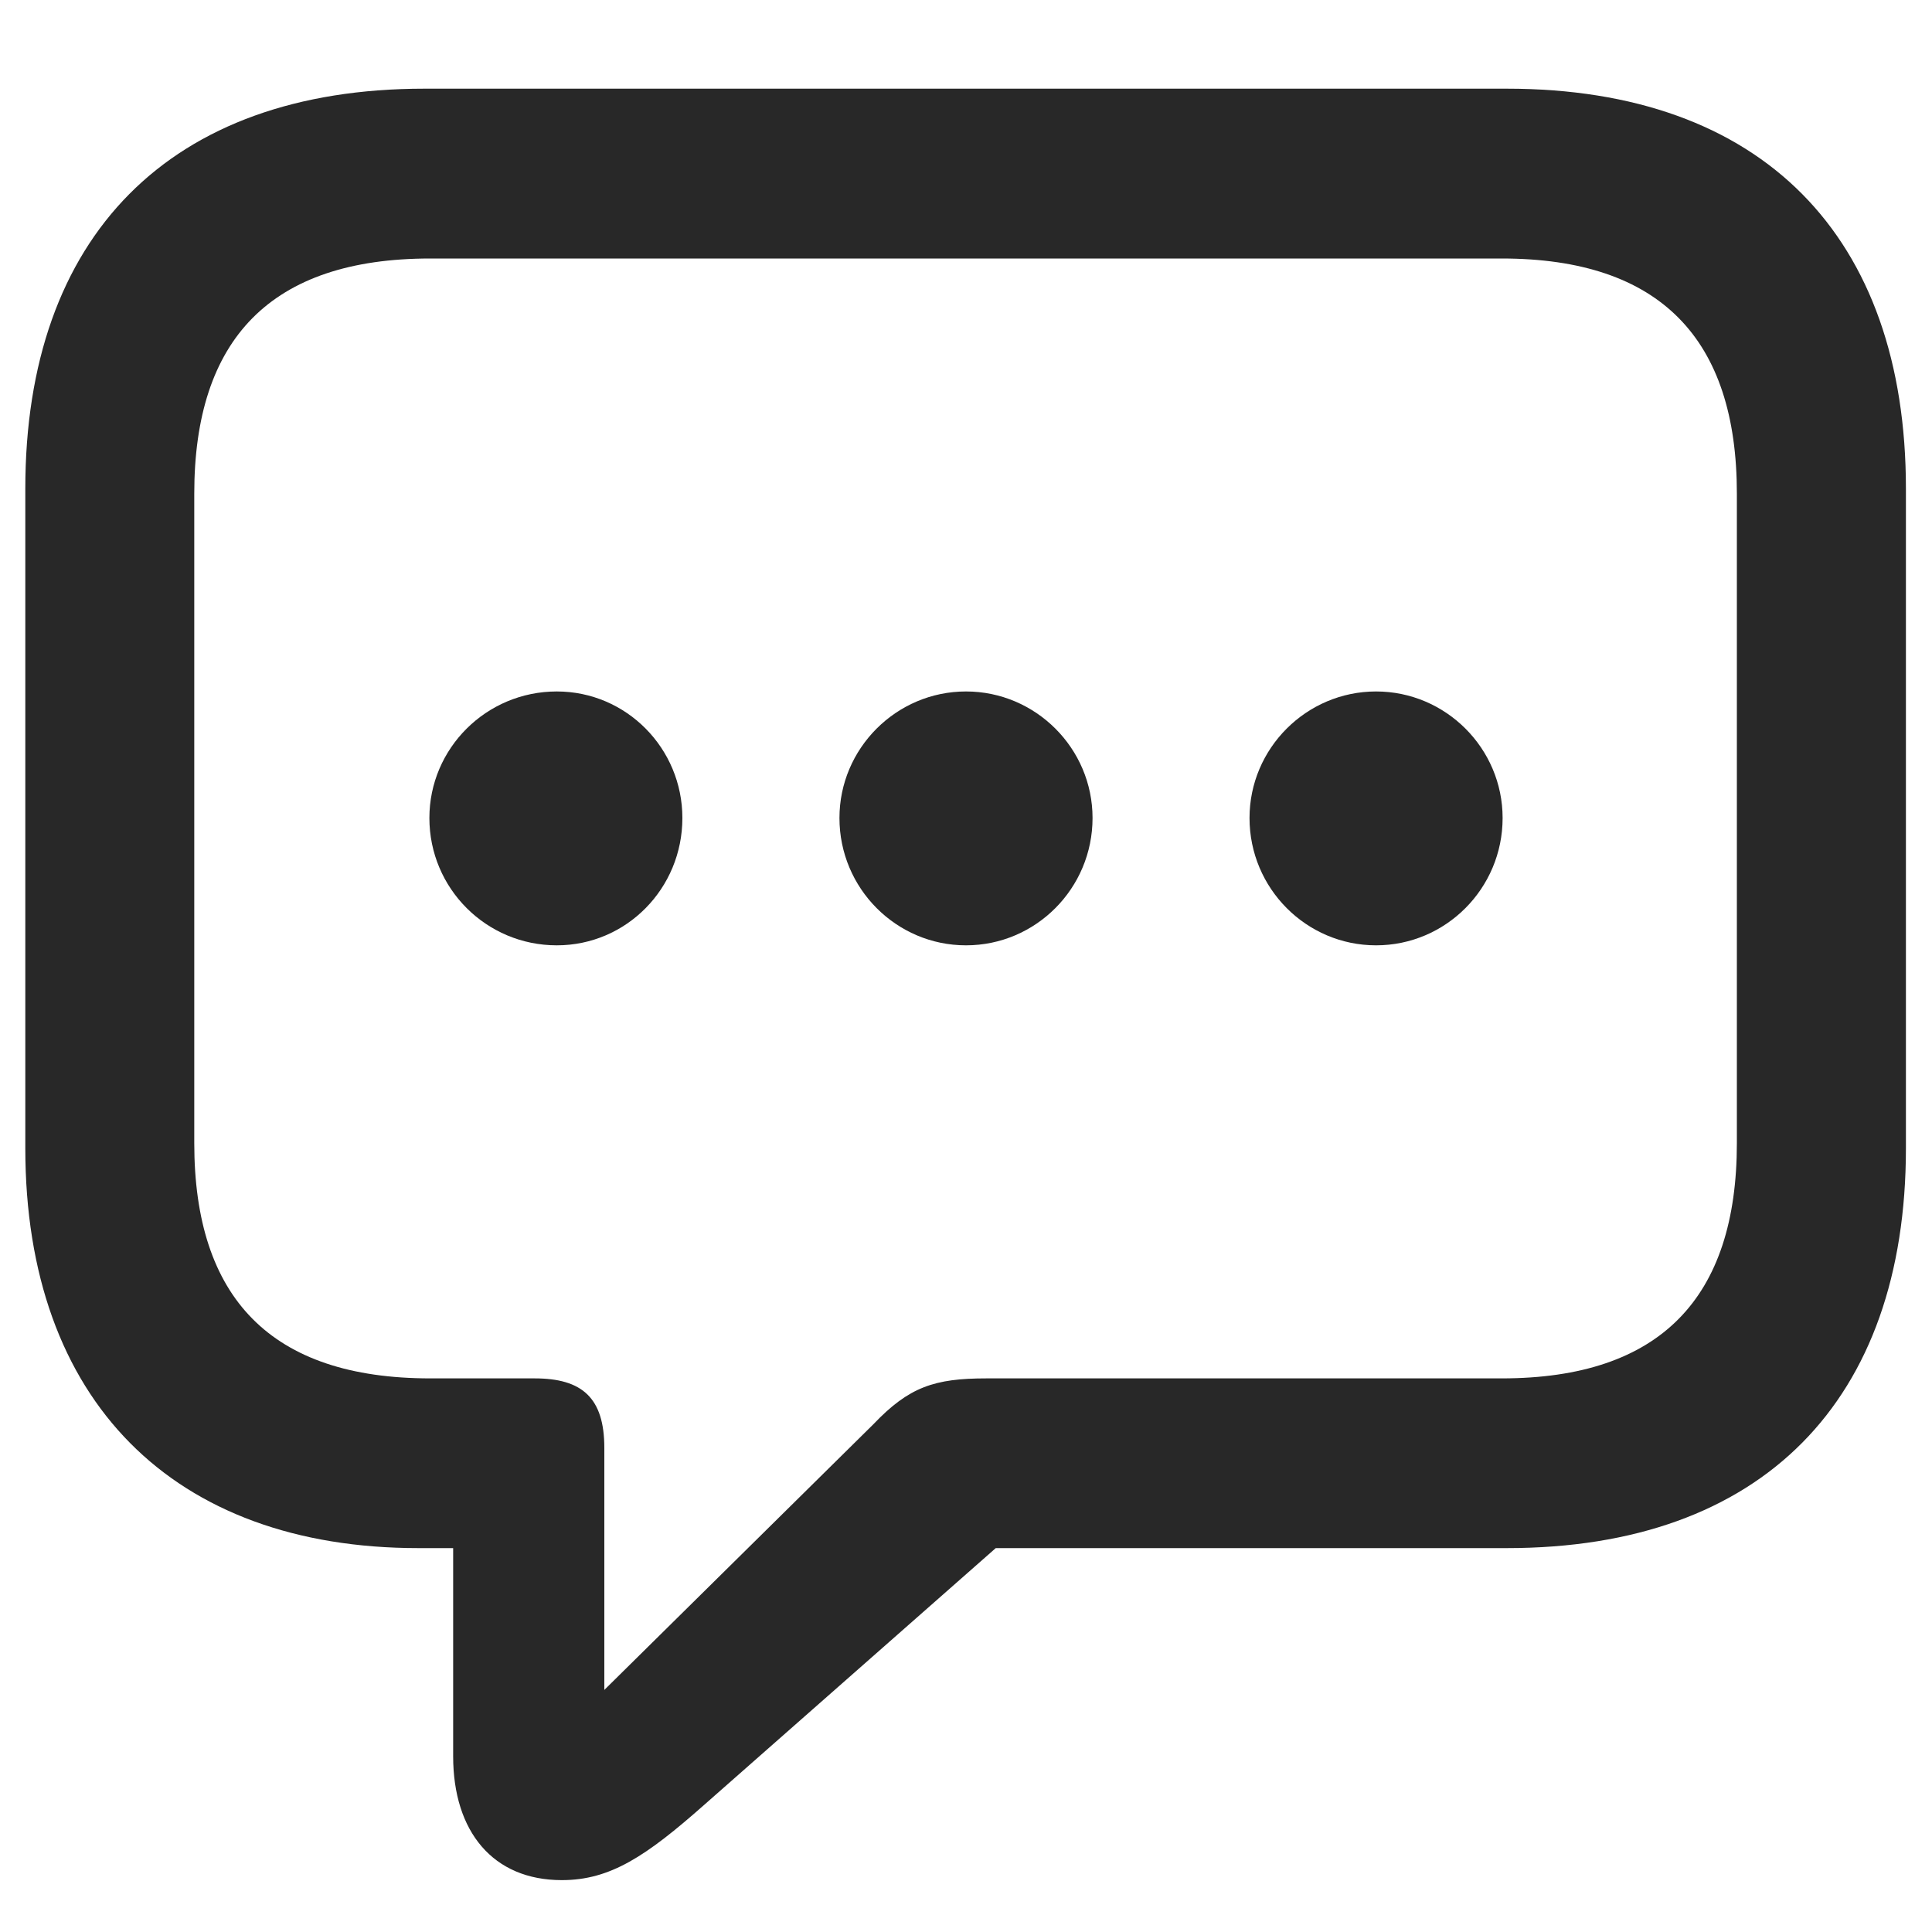
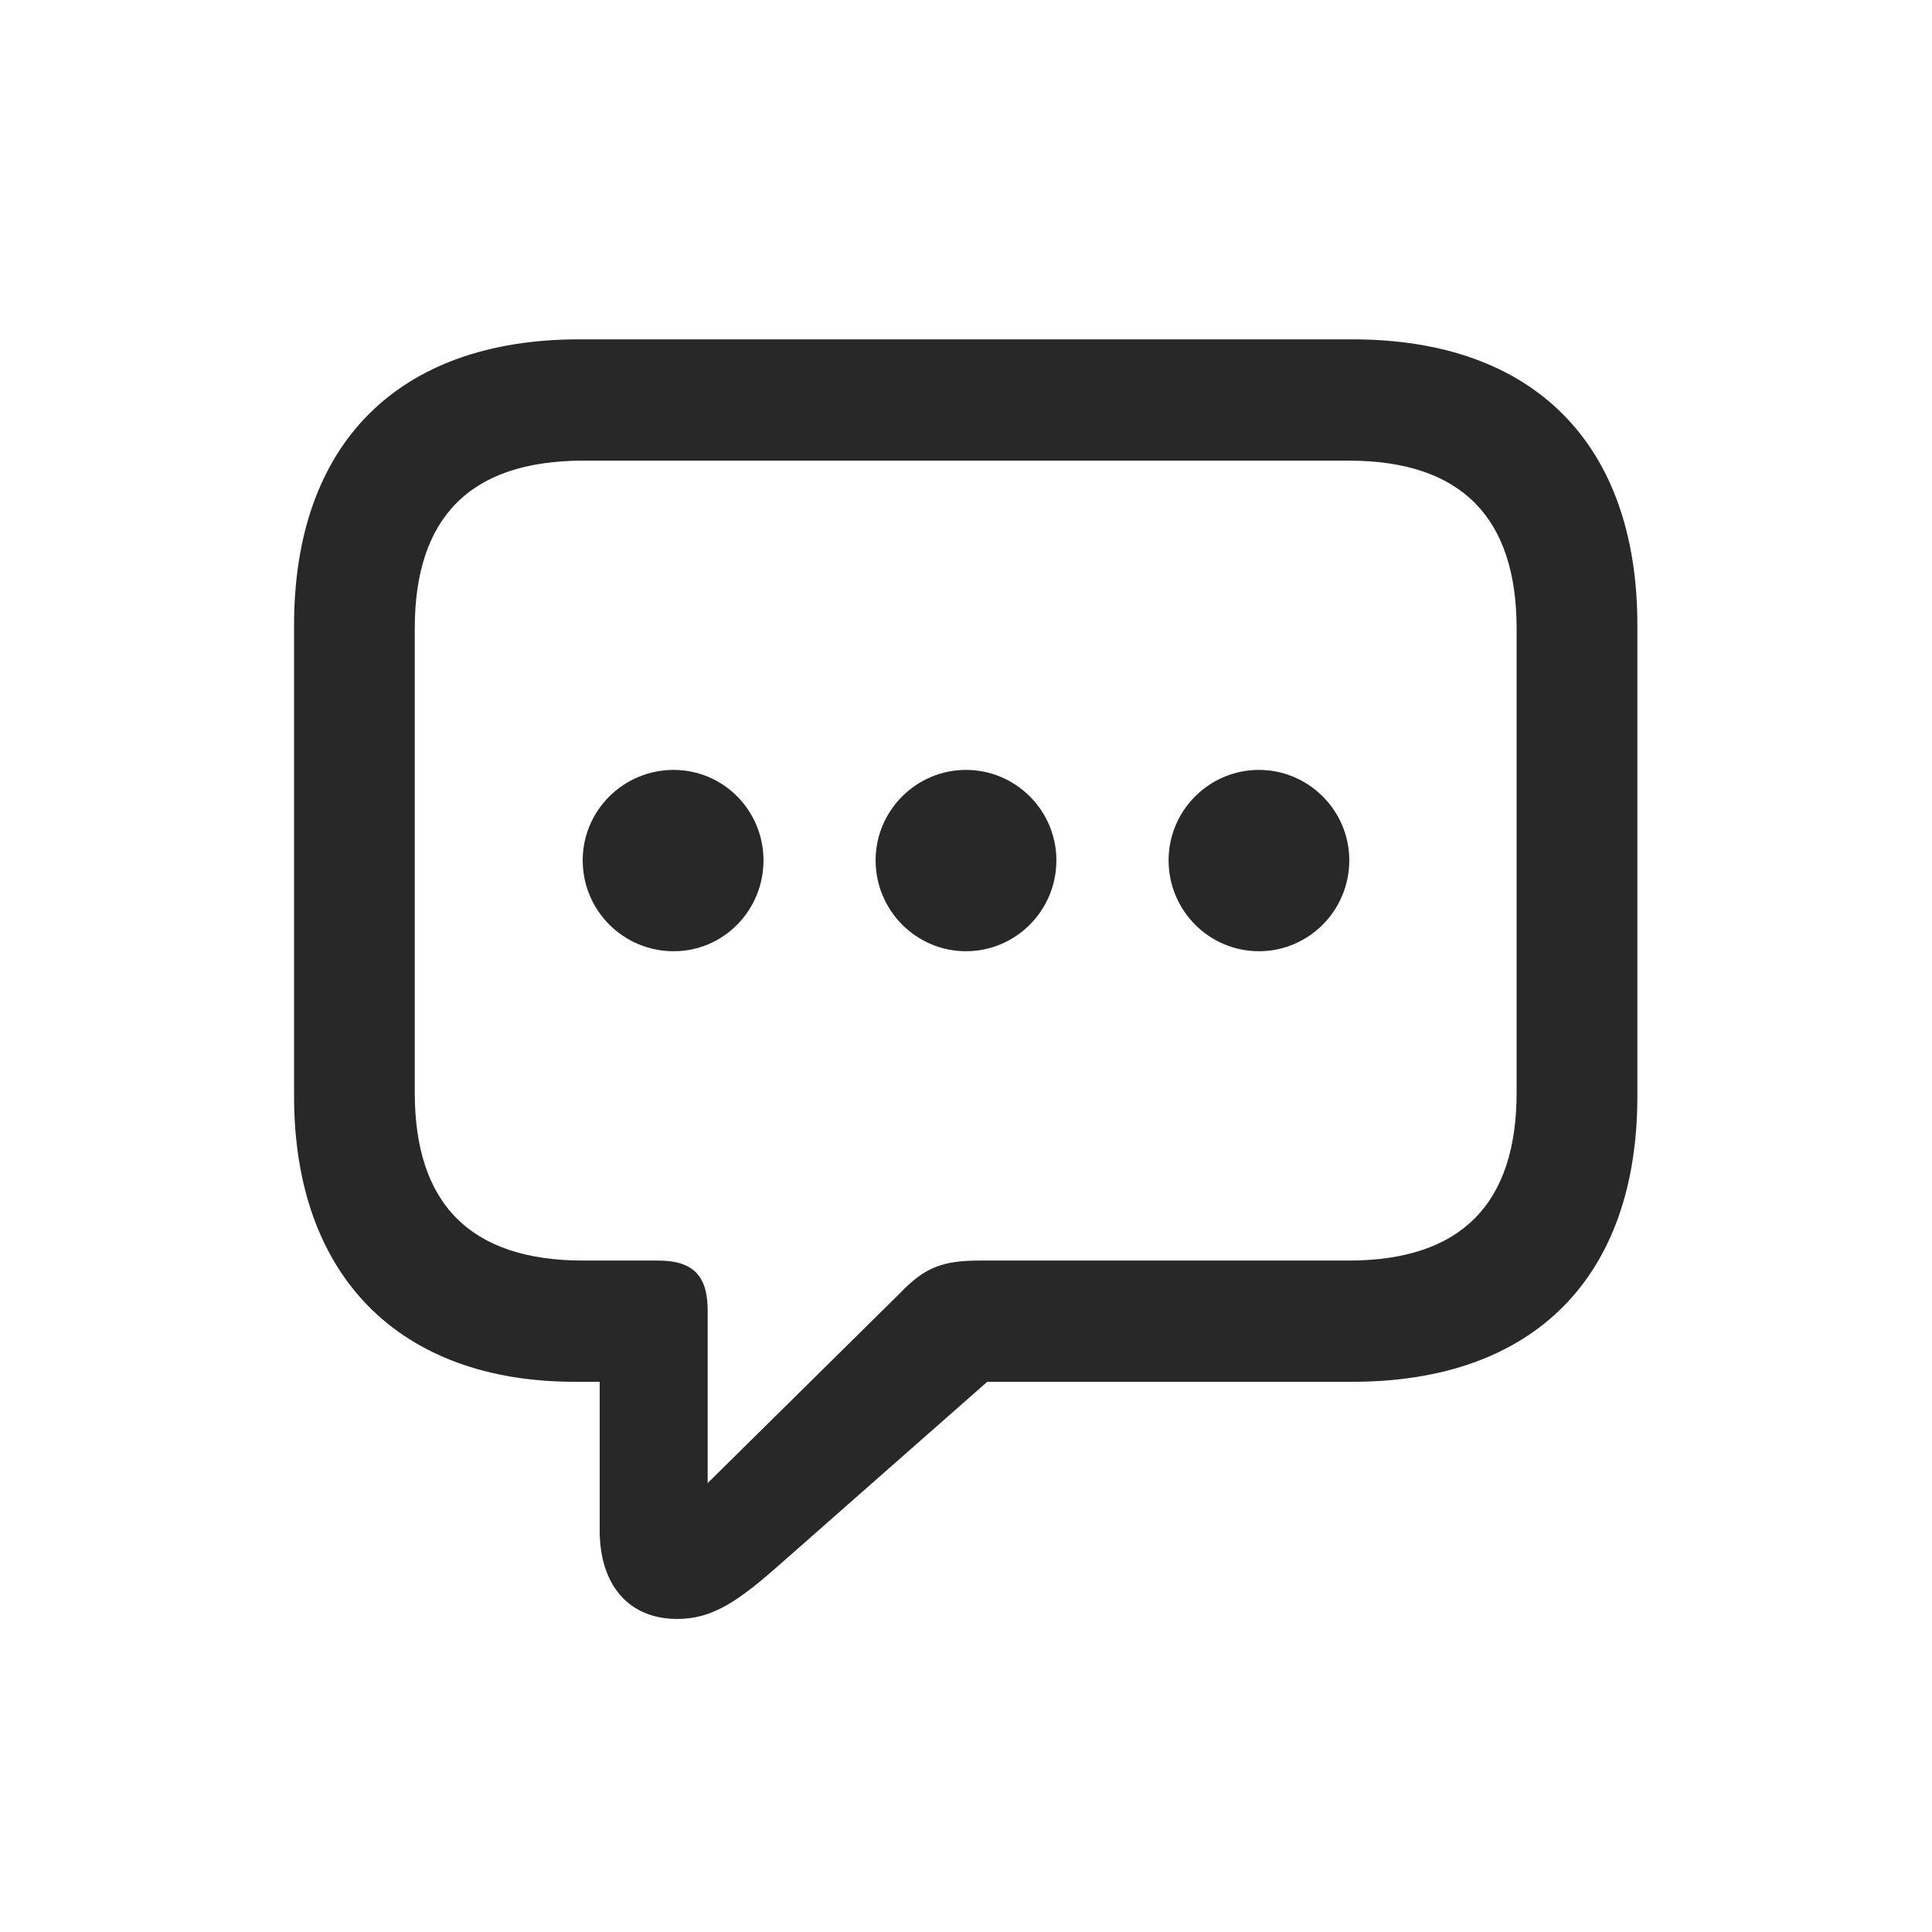
- <svg xmlns="http://www.w3.org/2000/svg" width="20" height="20" viewBox="0 0 20 20" fill="none">
-   <path d="M5.816 19.463C6.317 19.463 6.687 19.217 7.293 18.681L10.308 16.026H15.599C18.244 16.026 19.73 14.497 19.73 11.887V5.058C19.73 2.447 18.244 0.918 15.599 0.918H4.393C1.756 0.918 0.262 2.447 0.262 5.058V11.887C0.262 14.506 1.8 16.026 4.331 16.026H4.691V18.18C4.691 18.962 5.104 19.463 5.816 19.463ZM6.256 17.494V14.989C6.256 14.471 6.027 14.269 5.535 14.269H4.454C2.802 14.269 2.011 13.434 2.011 11.834V5.11C2.011 3.511 2.802 2.676 4.454 2.676H15.546C17.189 2.676 17.98 3.511 17.98 5.11V11.834C17.98 13.434 17.189 14.269 15.546 14.269H10.211C9.675 14.269 9.411 14.356 9.042 14.743L6.256 17.494ZM5.764 9.786C6.484 9.786 7.064 9.197 7.064 8.468C7.064 7.747 6.484 7.158 5.764 7.158C5.034 7.158 4.445 7.747 4.445 8.468C4.445 9.197 5.034 9.786 5.764 9.786ZM10 9.786C10.721 9.786 11.31 9.197 11.31 8.468C11.31 7.747 10.721 7.158 10 7.158C9.279 7.158 8.69 7.747 8.69 8.468C8.69 9.197 9.279 9.786 10 9.786ZM14.245 9.786C14.966 9.786 15.555 9.197 15.555 8.468C15.555 7.747 14.966 7.158 14.245 7.158C13.524 7.158 12.935 7.747 12.935 8.468C12.935 9.197 13.524 9.786 14.245 9.786Z" fill="#282828" />
+ <svg xmlns="http://www.w3.org/2000/svg" width="28" height="28" viewBox="0 0 28 28" fill="none">
+   <path d="M9.816 23.463C10.317 23.463 10.687 23.217 11.293 22.681L14.308 20.026H19.599C22.244 20.026 23.73 18.497 23.73 15.887V9.058C23.73 6.447 22.244 4.918 19.599 4.918H8.393C5.756 4.918 4.262 6.447 4.262 9.058V15.887C4.262 18.506 5.8 20.026 8.331 20.026H8.691V22.18C8.691 22.962 9.104 23.463 9.816 23.463ZM10.256 21.494V18.989C10.256 18.471 10.027 18.269 9.535 18.269H8.454C6.802 18.269 6.011 17.434 6.011 15.834V9.11C6.011 7.511 6.802 6.676 8.454 6.676H19.546C21.189 6.676 21.98 7.511 21.98 9.11V15.834C21.98 17.434 21.189 18.269 19.546 18.269H14.211C13.675 18.269 13.411 18.356 13.042 18.743L10.256 21.494ZM9.764 13.786C10.484 13.786 11.065 13.197 11.065 12.468C11.065 11.747 10.484 11.158 9.764 11.158C9.034 11.158 8.445 11.747 8.445 12.468C8.445 13.197 9.034 13.786 9.764 13.786ZM14 13.786C14.721 13.786 15.31 13.197 15.31 12.468C15.31 11.747 14.721 11.158 14 11.158C13.279 11.158 12.69 11.747 12.69 12.468C12.69 13.197 13.279 13.786 14 13.786ZM18.245 13.786C18.966 13.786 19.555 13.197 19.555 12.468C19.555 11.747 18.966 11.158 18.245 11.158C17.524 11.158 16.936 11.747 16.936 12.468C16.936 13.197 17.524 13.786 18.245 13.786Z" fill="#282828" />
</svg>
